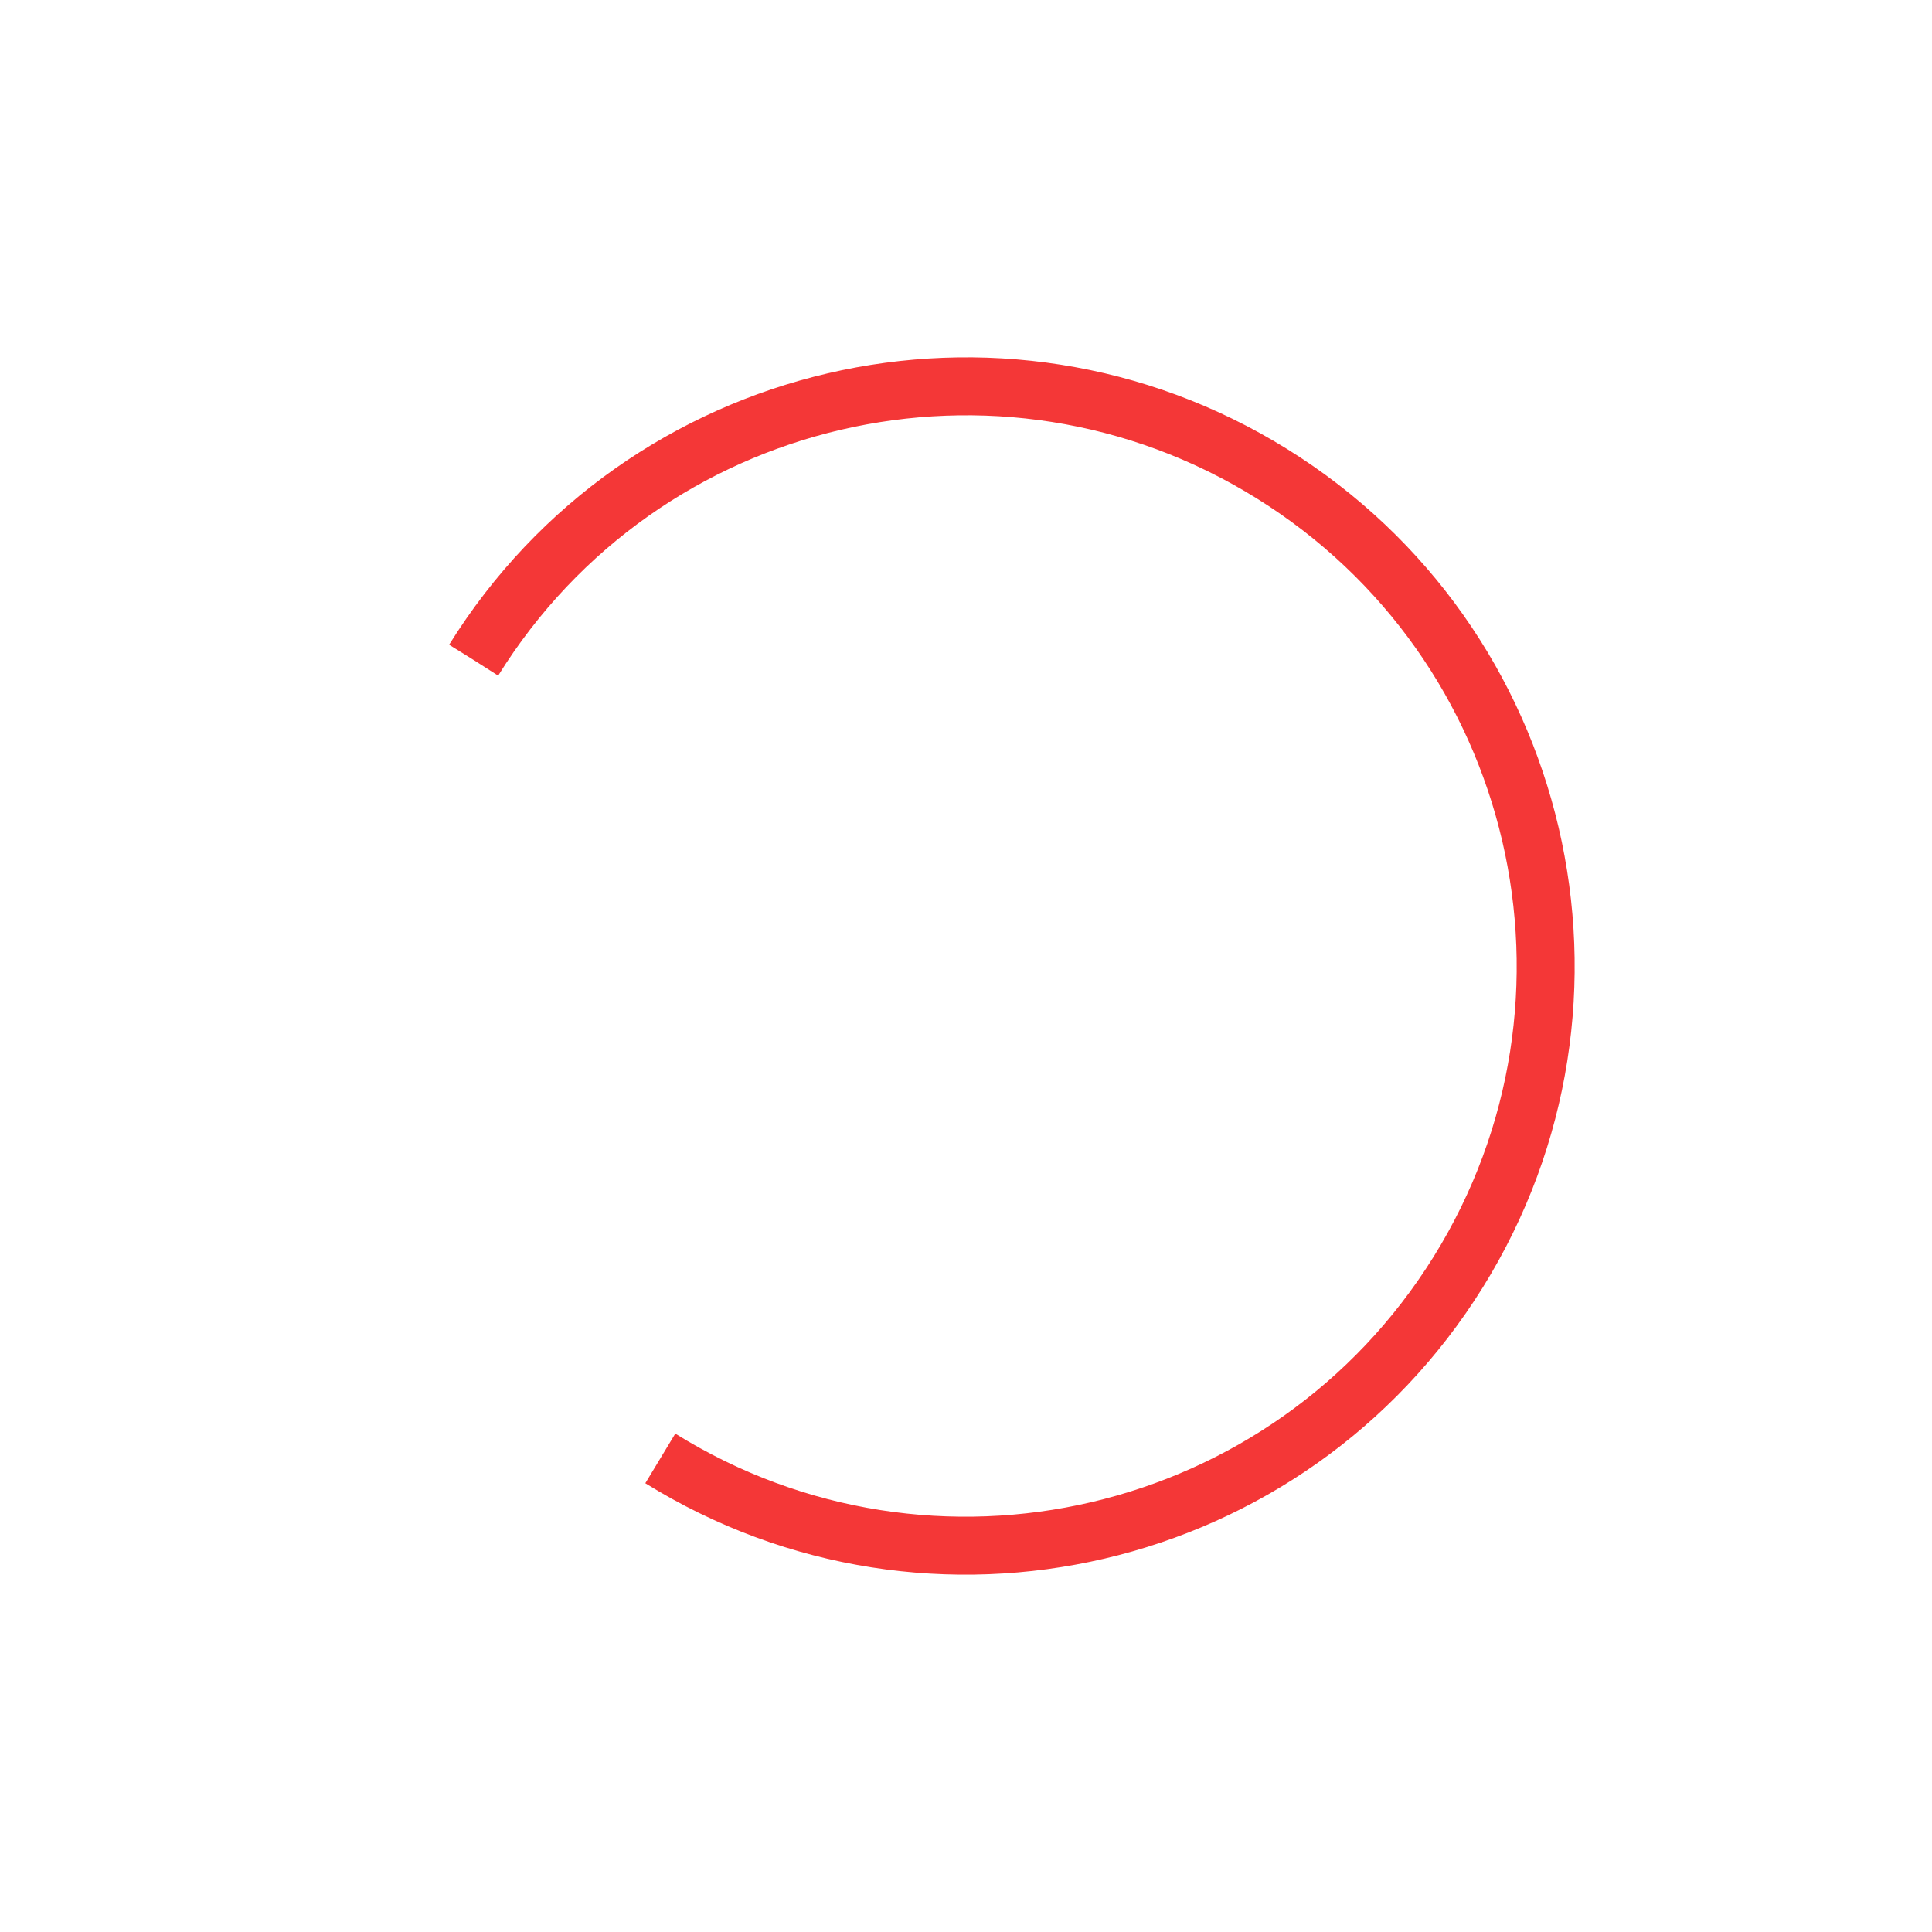
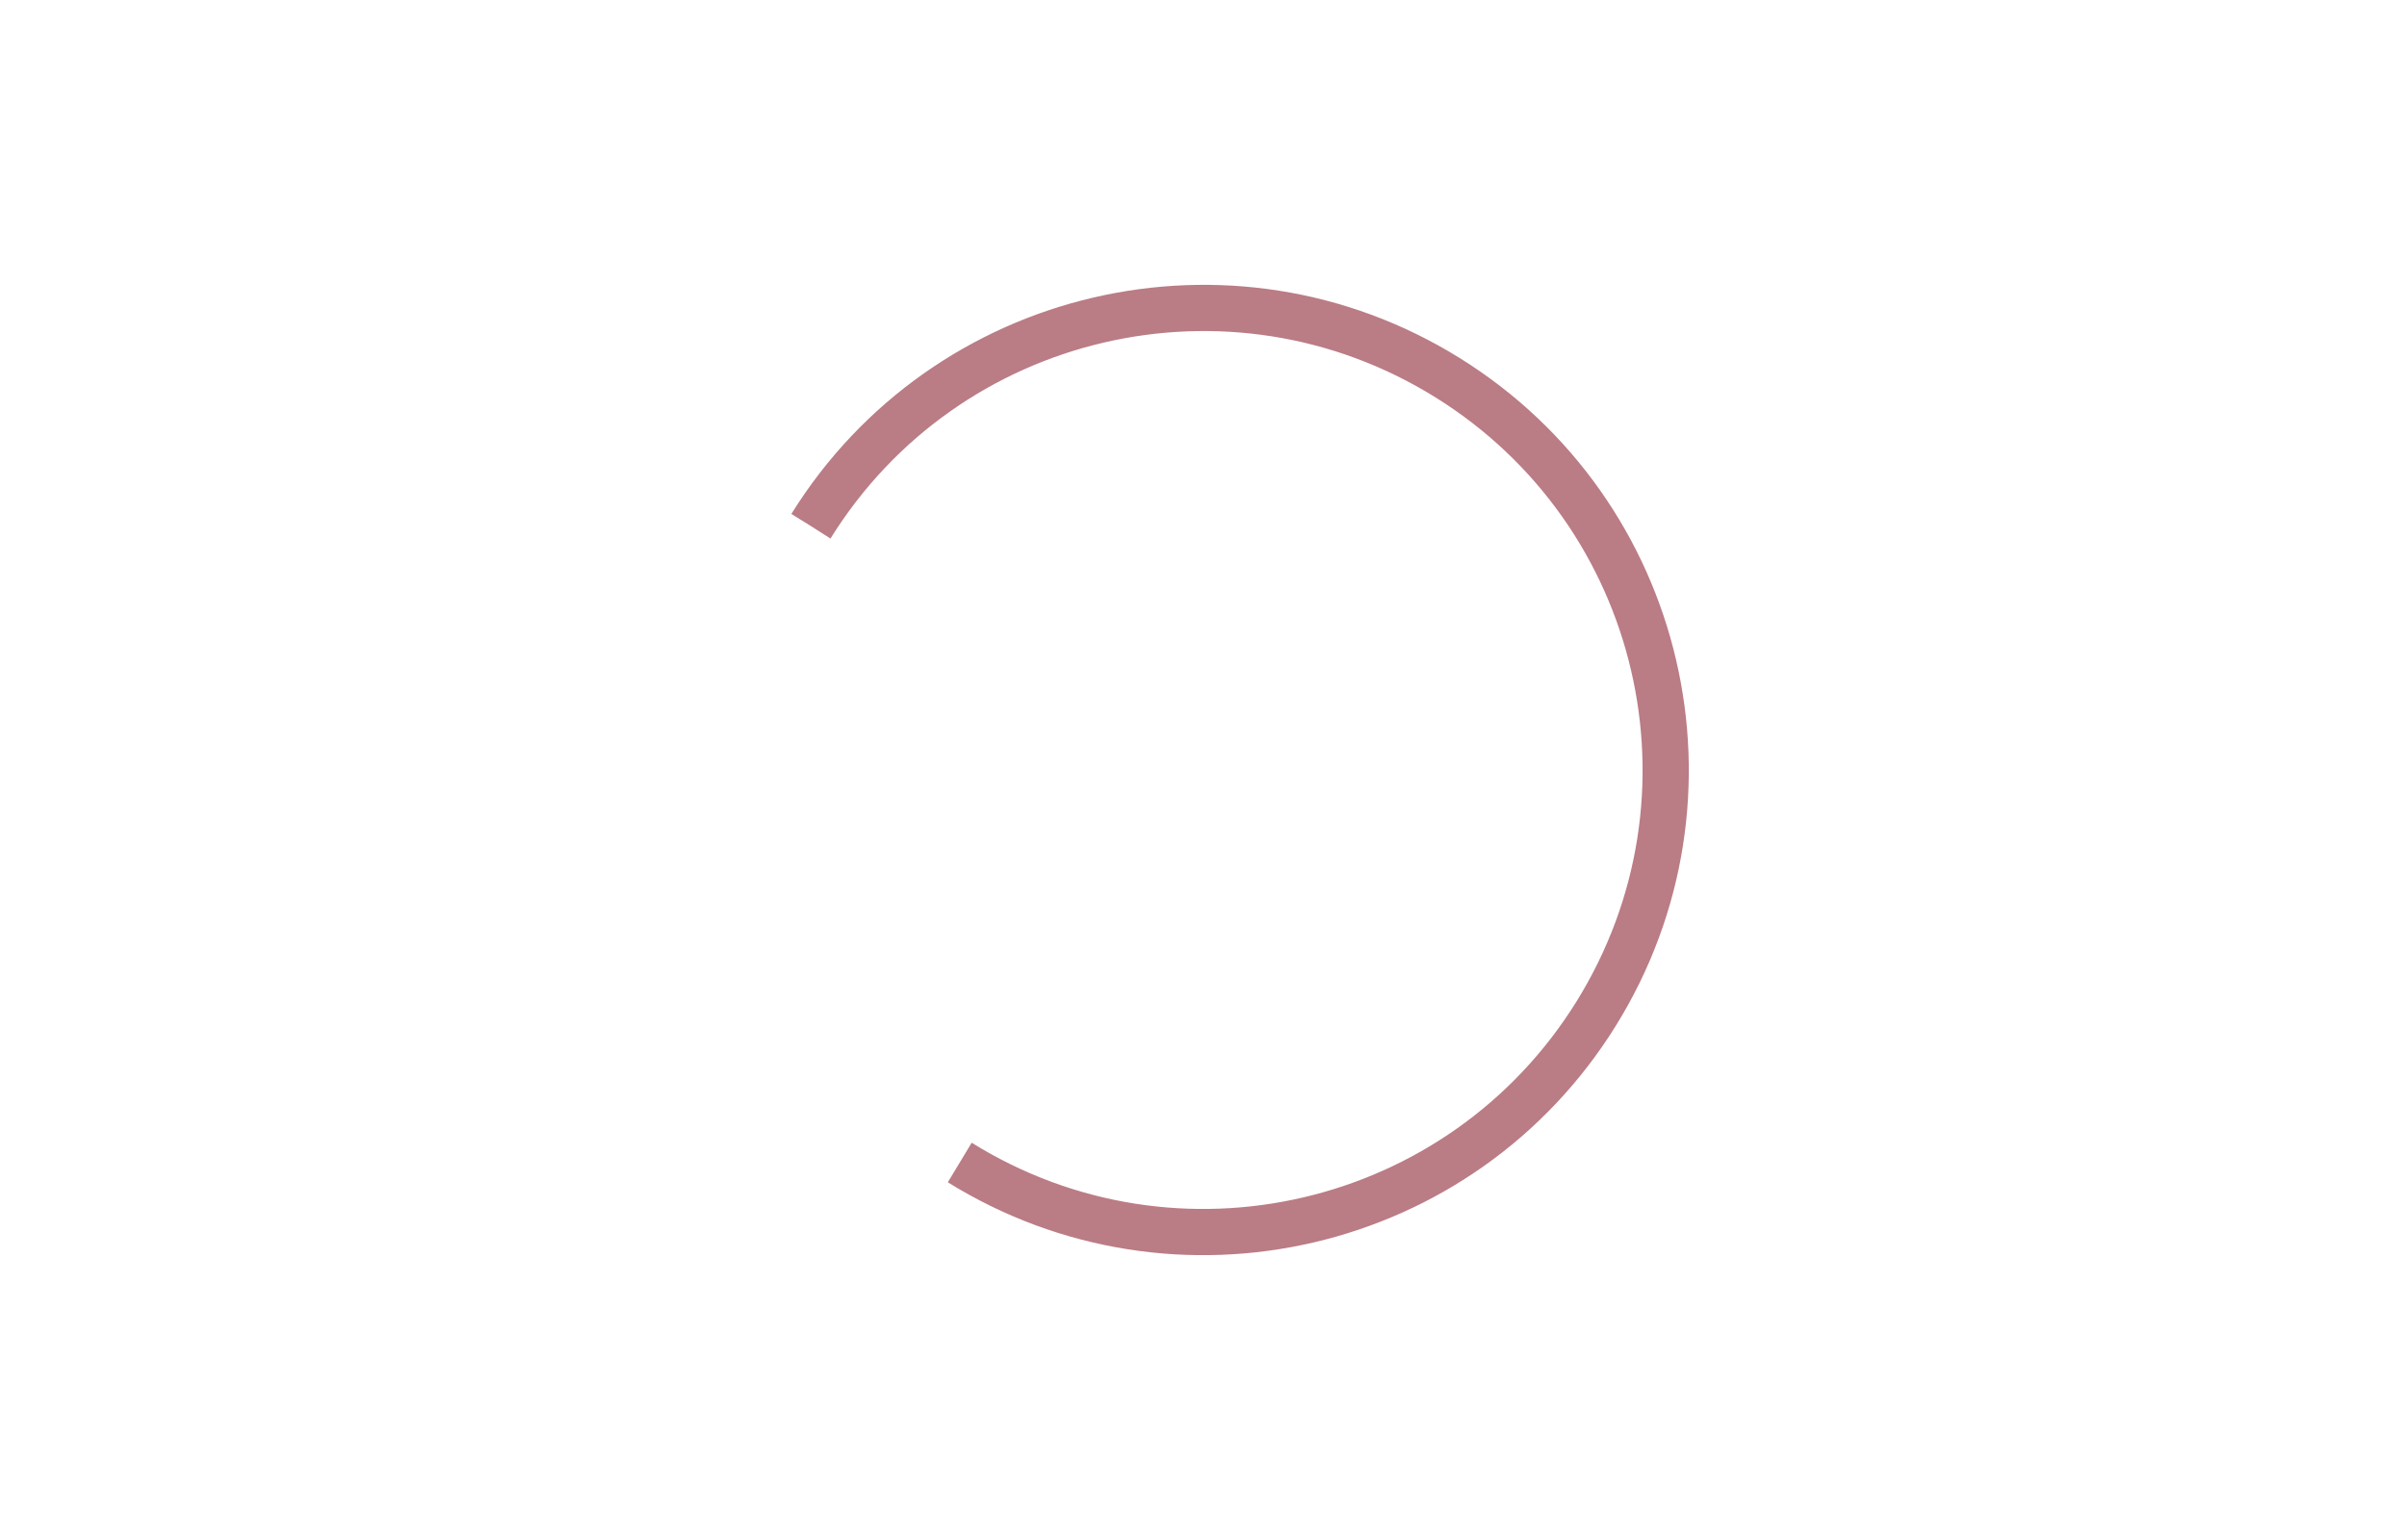
- <svg xmlns="http://www.w3.org/2000/svg" width="64px" height="64px" viewBox="0 0 100 100" preserveAspectRatio="xMidYMid" class="lds-rolling" style="background: none;">
-   <circle cx="50" cy="50" fill="none" ng-attr-stroke="{{config.color}}" ng-attr-stroke-width="{{config.width}}" ng-attr-r="{{config.radius}}" ng-attr-stroke-dasharray="{{config.dasharray}}" stroke="#f43737" stroke-width="3" r="30" stroke-dasharray="141.372 49.124" transform="rotate(211.862 50 50)">
+ <svg xmlns="http://www.w3.org/2000/svg" width="100px" height="64px" viewBox="0 0 100 100" preserveAspectRatio="xMidYMid" class="lds-rolling" style="background: none;">
+   <circle cx="50" cy="50" fill="none" ng-attr-stroke="{{config.color}}" ng-attr-stroke-width="{{config.width}}" ng-attr-r="{{config.radius}}" ng-attr-stroke-dasharray="{{config.dasharray}}" stroke="#BA7C85" stroke-width="3" r="30" stroke-dasharray="141.372 49.124" transform="rotate(211.862 50 50)">
    <animateTransform attributeName="transform" type="rotate" calcMode="linear" values="0 50 50;360 50 50" keyTimes="0;1" dur="1.5s" begin="0s" repeatCount="indefinite" />
  </circle>
</svg>
